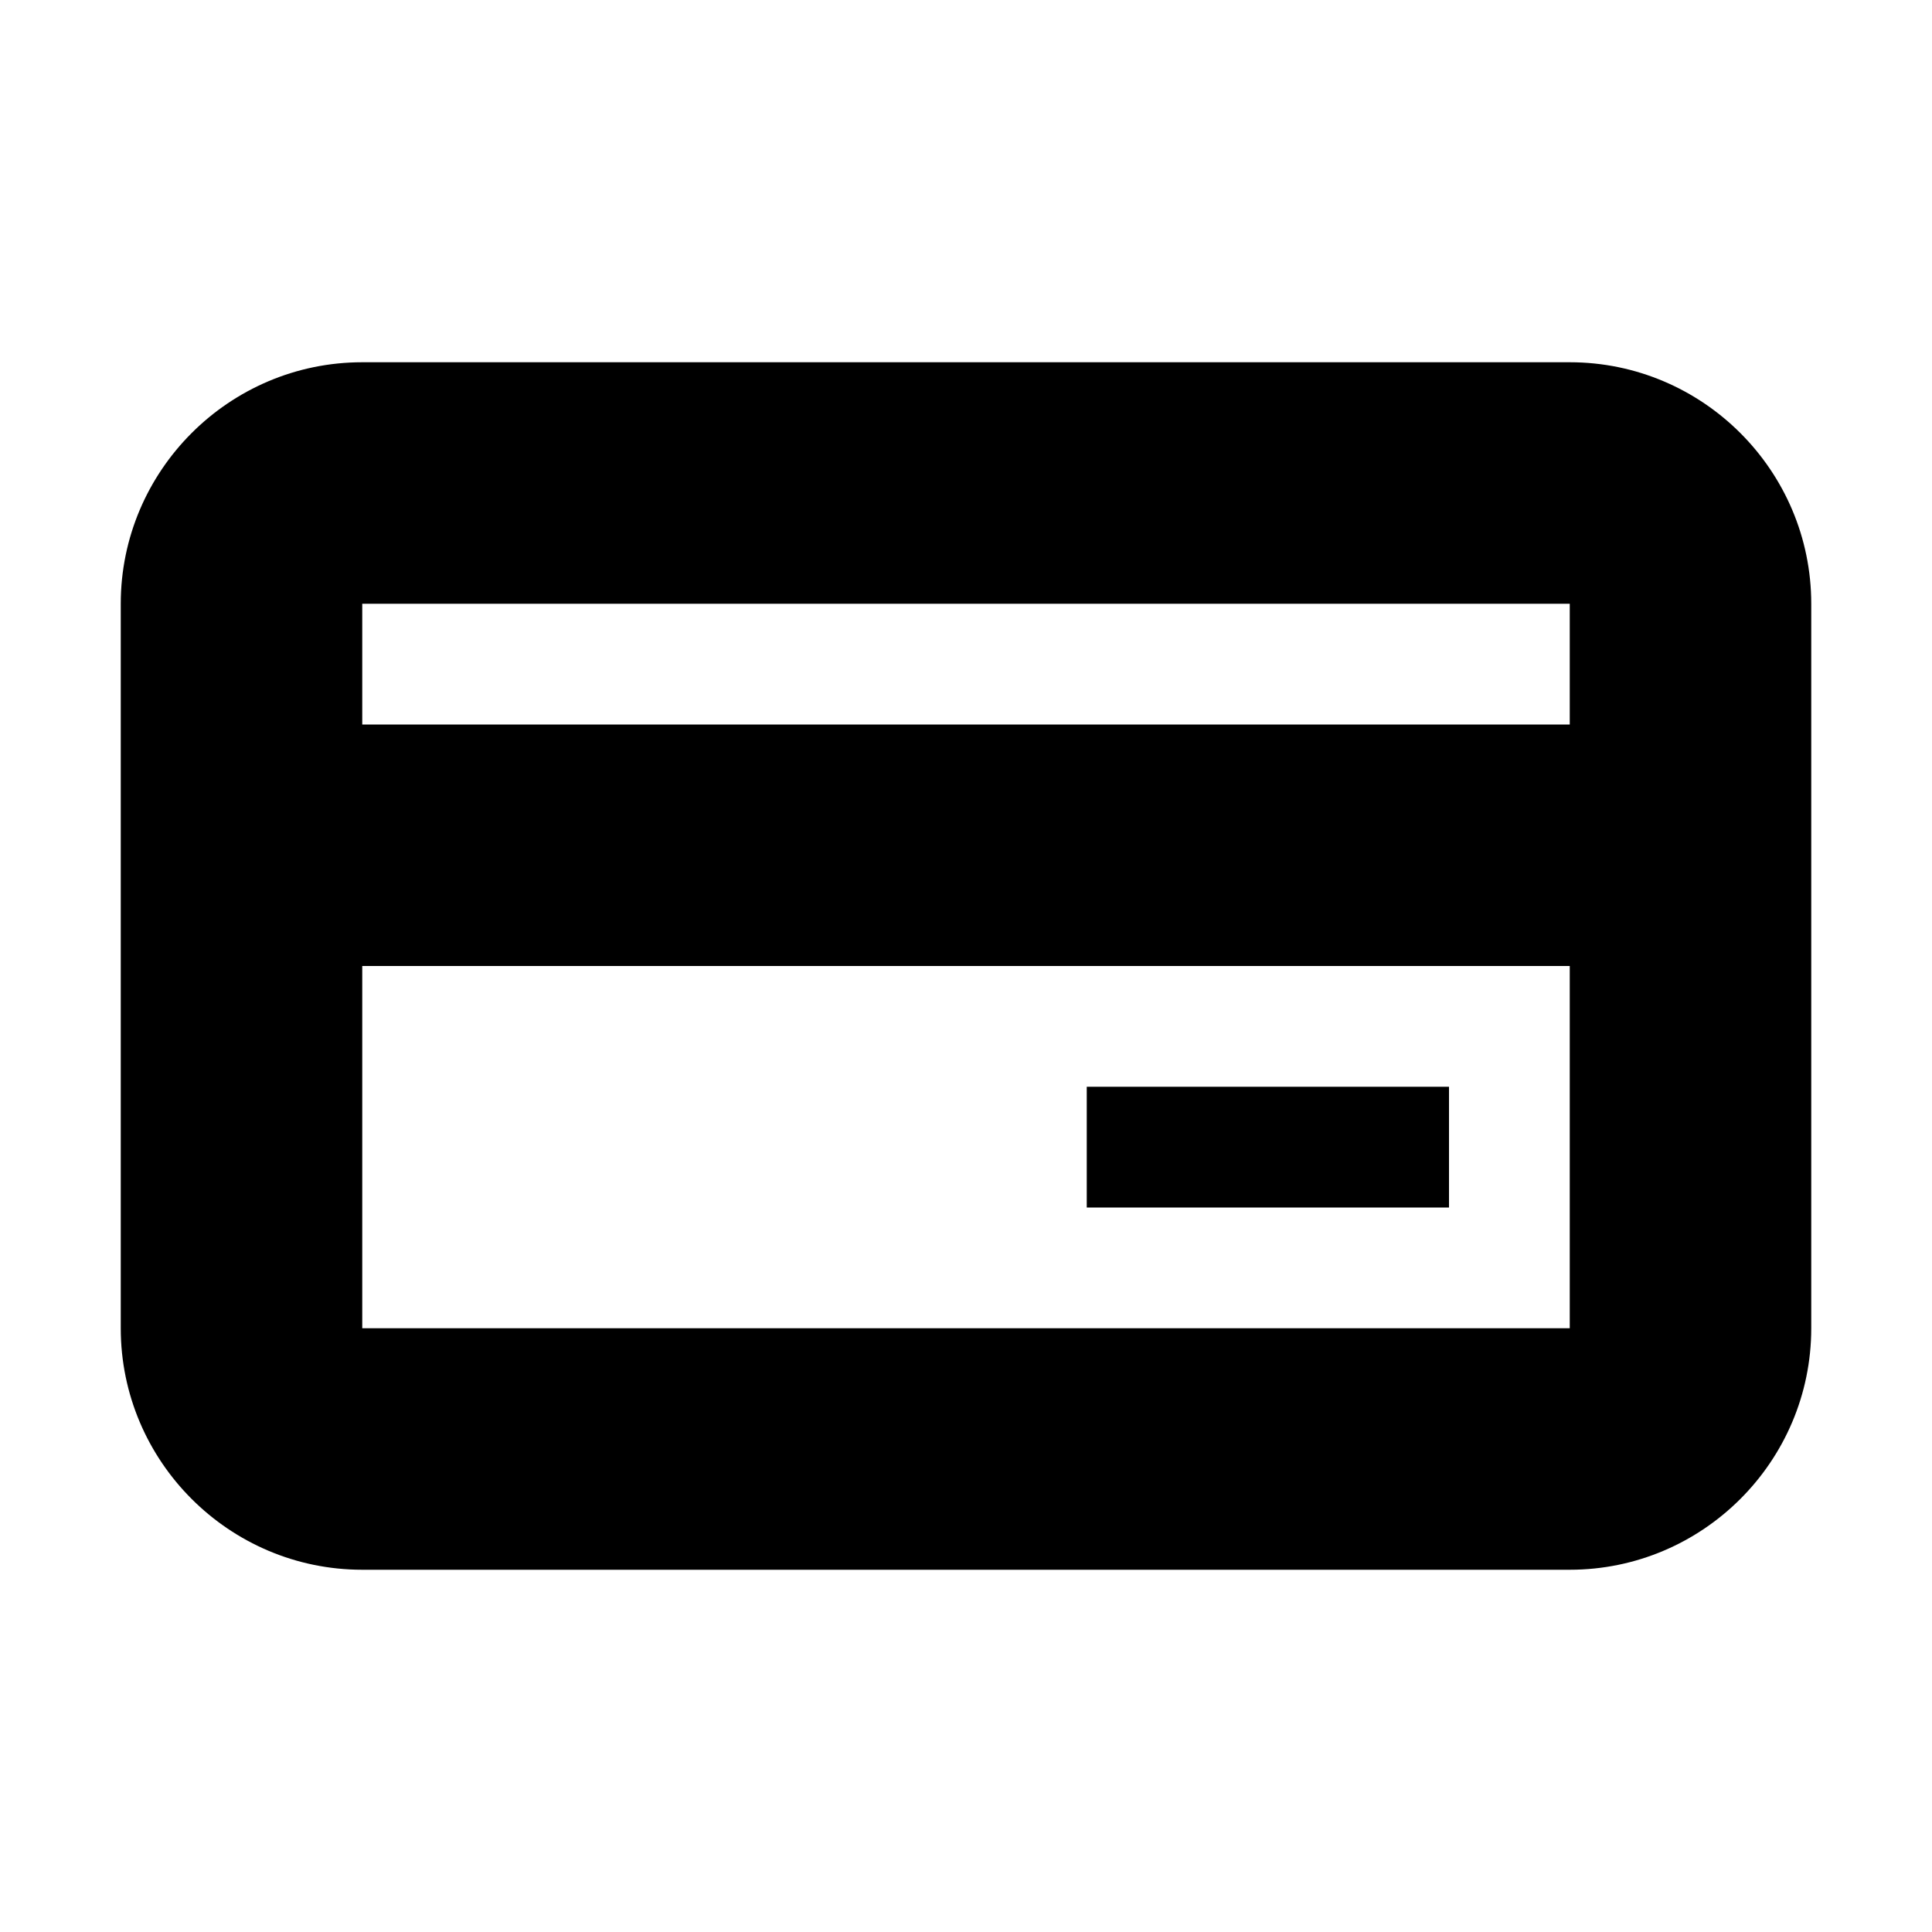
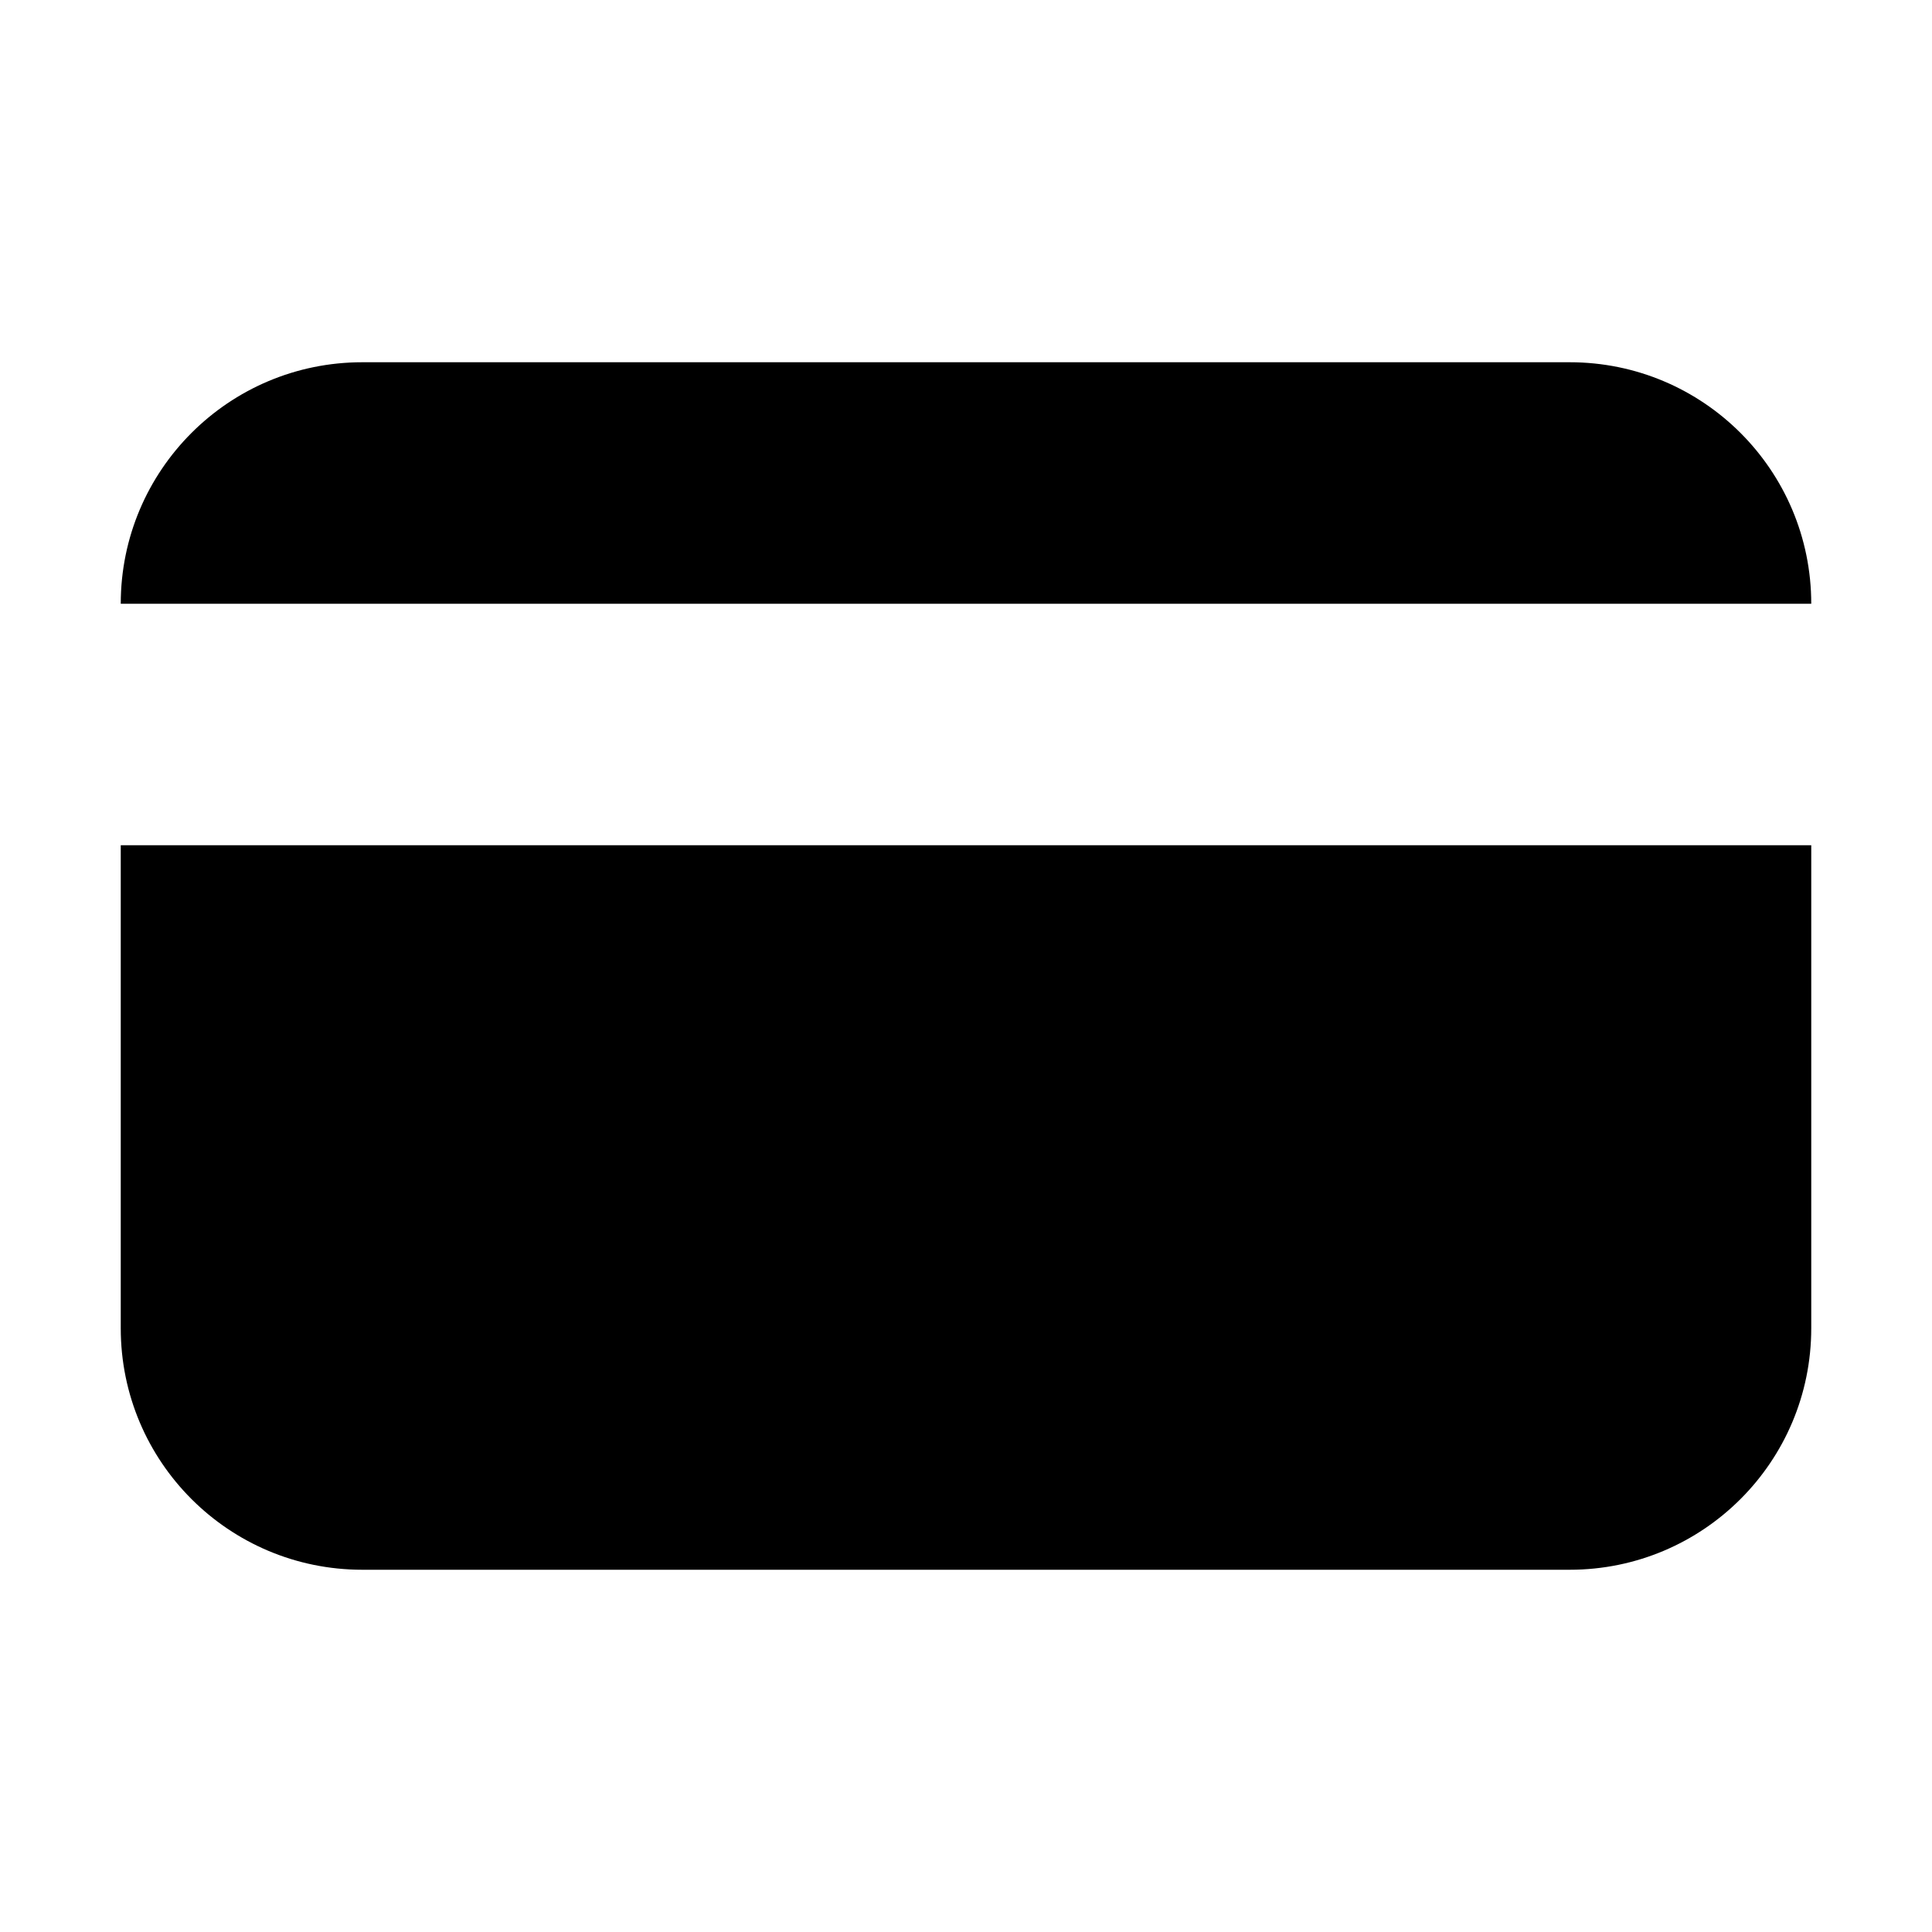
- <svg xmlns="http://www.w3.org/2000/svg" width="16px" height="16px" viewBox="0 0 16 16" version="1.1">
-   <g id="CreditCard-Copy" stroke="none" stroke-width="1" fill="none" fill-rule="evenodd">
-     <path d="M13,3 C14.102,3 15,3.898 15,5 L15,11 C15,12.102 14.102,13 13,13 L3,13 C1.898,13 1,12.102 1,11 L1,5 C1,3.898 1.898,3 3,3 L13,3 Z M3,6 L13,6 L13,5 L3,5 L3,6 Z M13,11 L13,8 L3,8 L3,11 L13,11 Z M12,10 L9,10 L9,9 L12,9 L12,10 Z" id="" fill="#000000" />
-   </g>
+ <svg xmlns="http://www.w3.org/2000/svg" width="16" height="16" viewBox="0 0 16 16" fill="none">
+   <path d="M3 3C1.895 3 1 3.895 1 5L15 5C15 3.895 14.105 3 13 3H3Z" fill="currentColor" />
+   <path d="M15 7L1 7V11C1 12.105 1.895 13 3 13H13C14.105 13 15 12.105 15 11V7Z" fill="currentColor" />
</svg>
